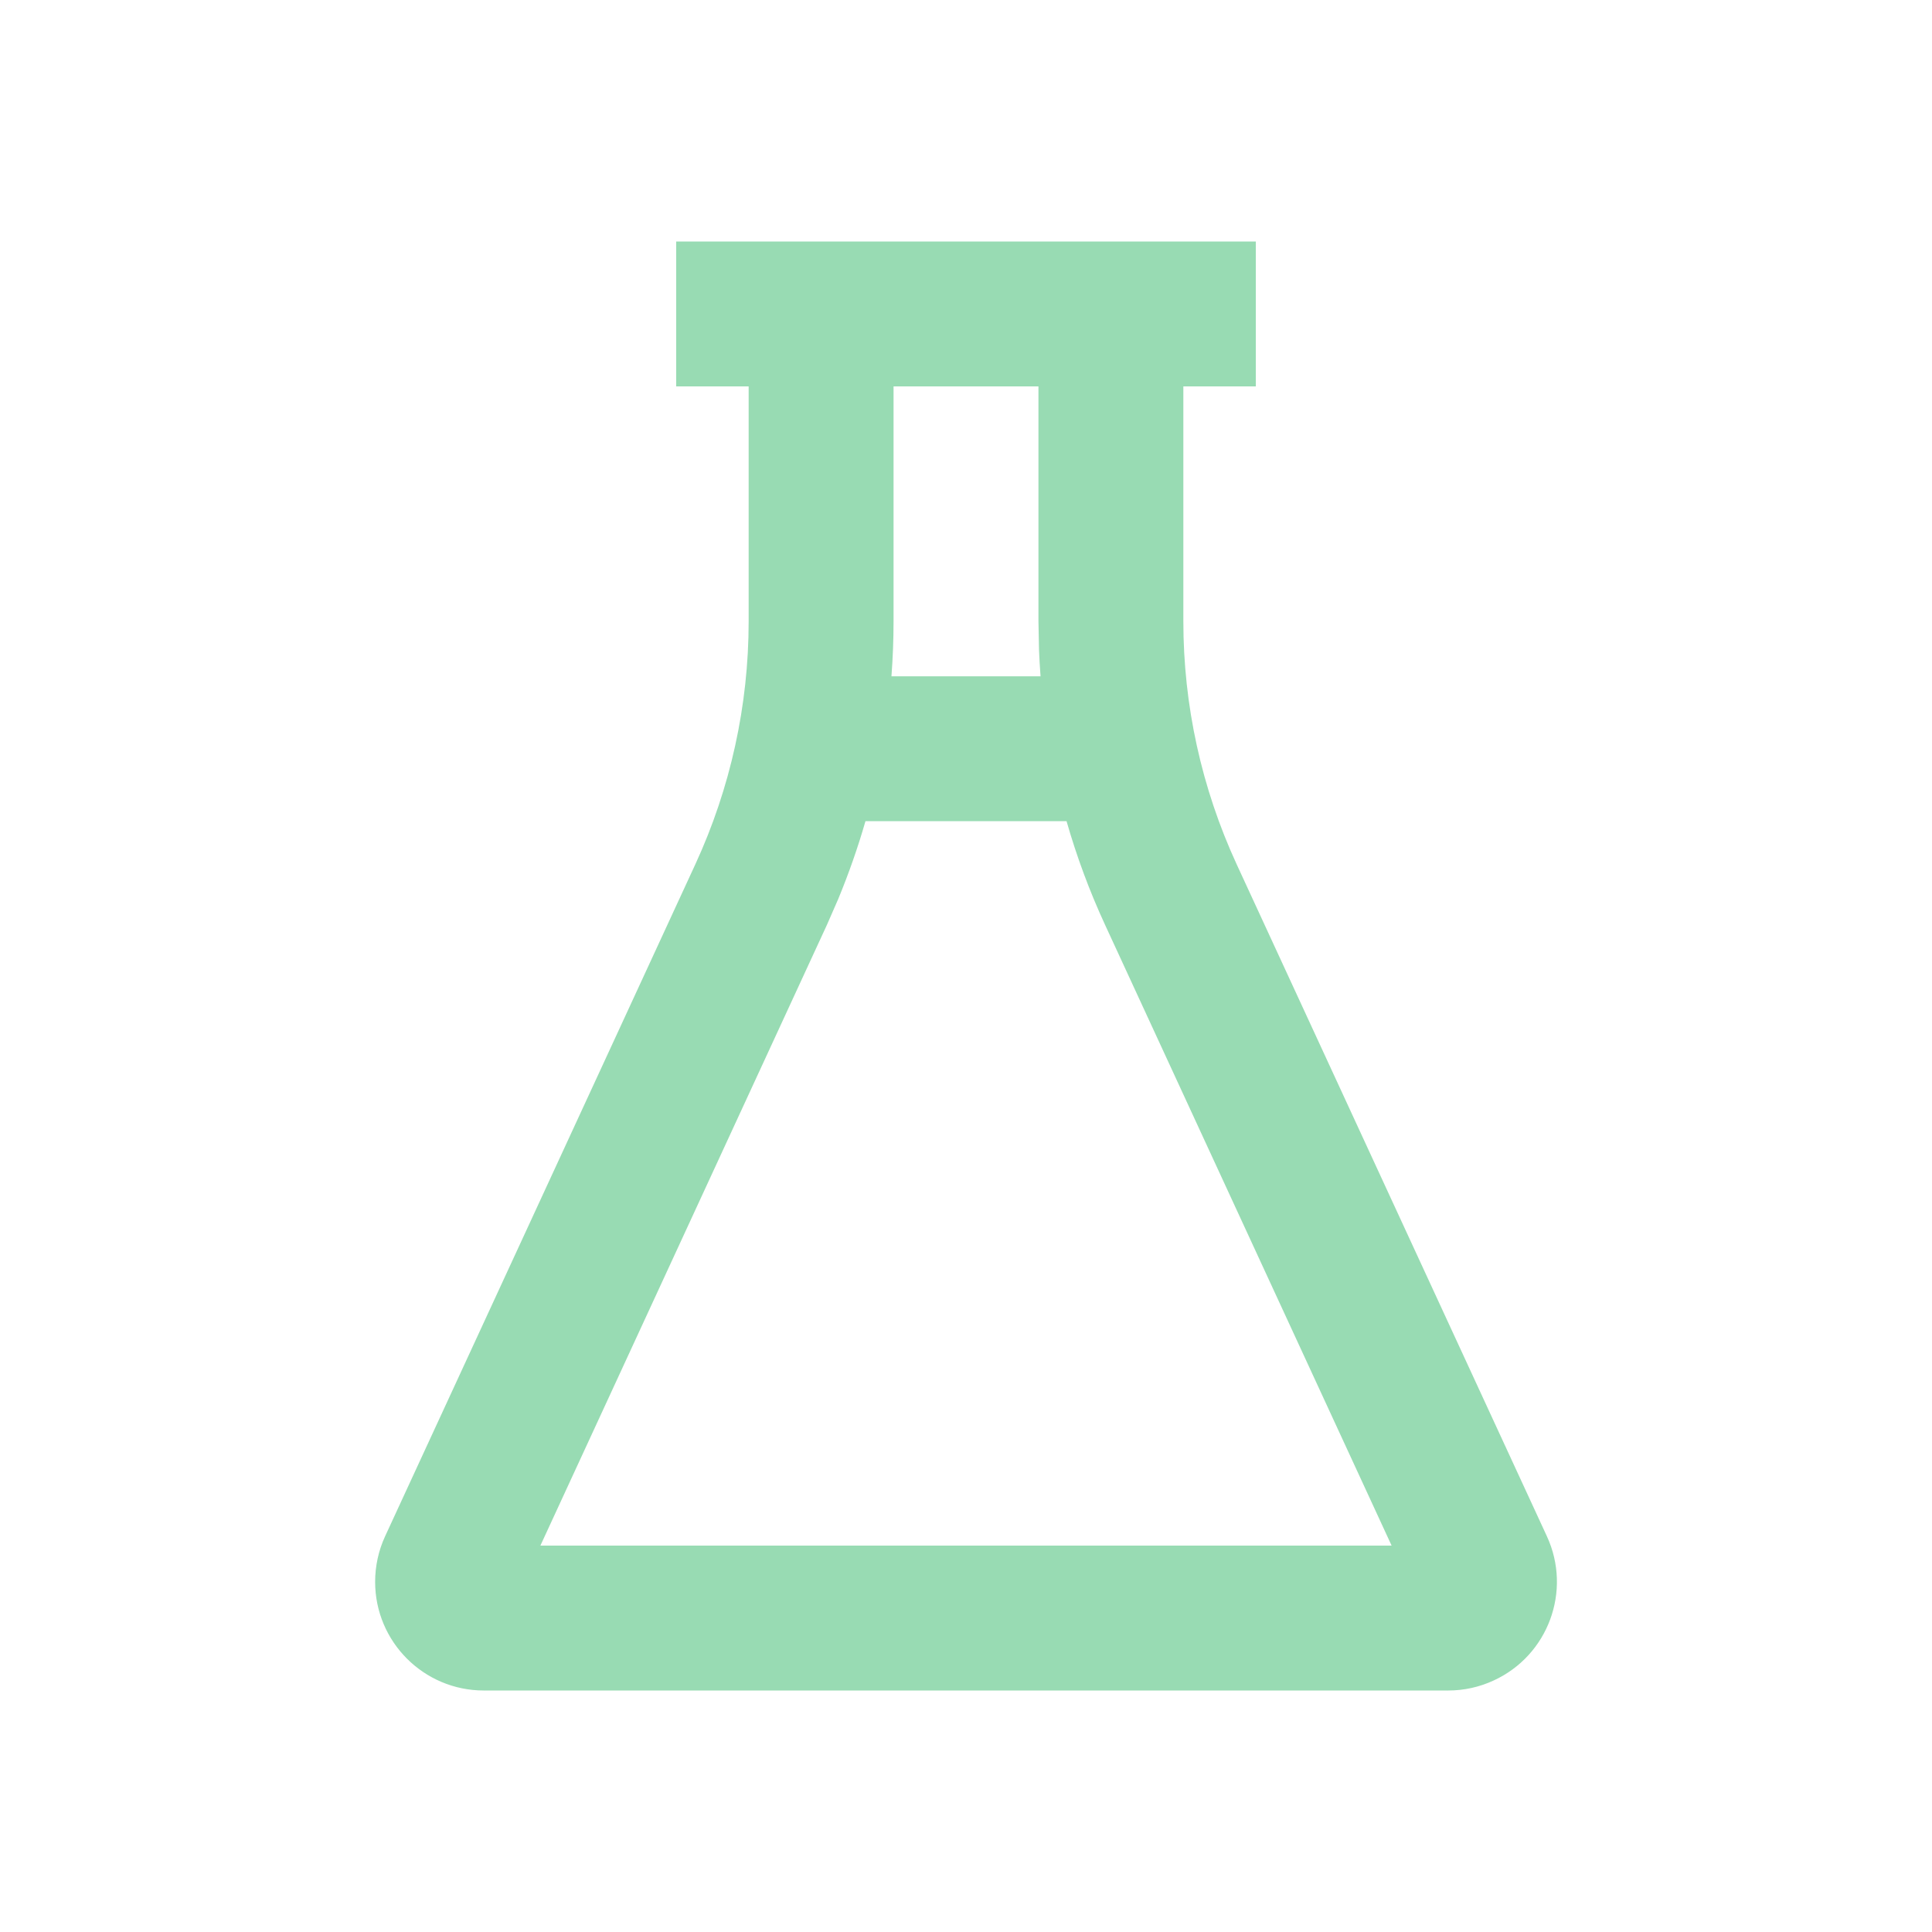
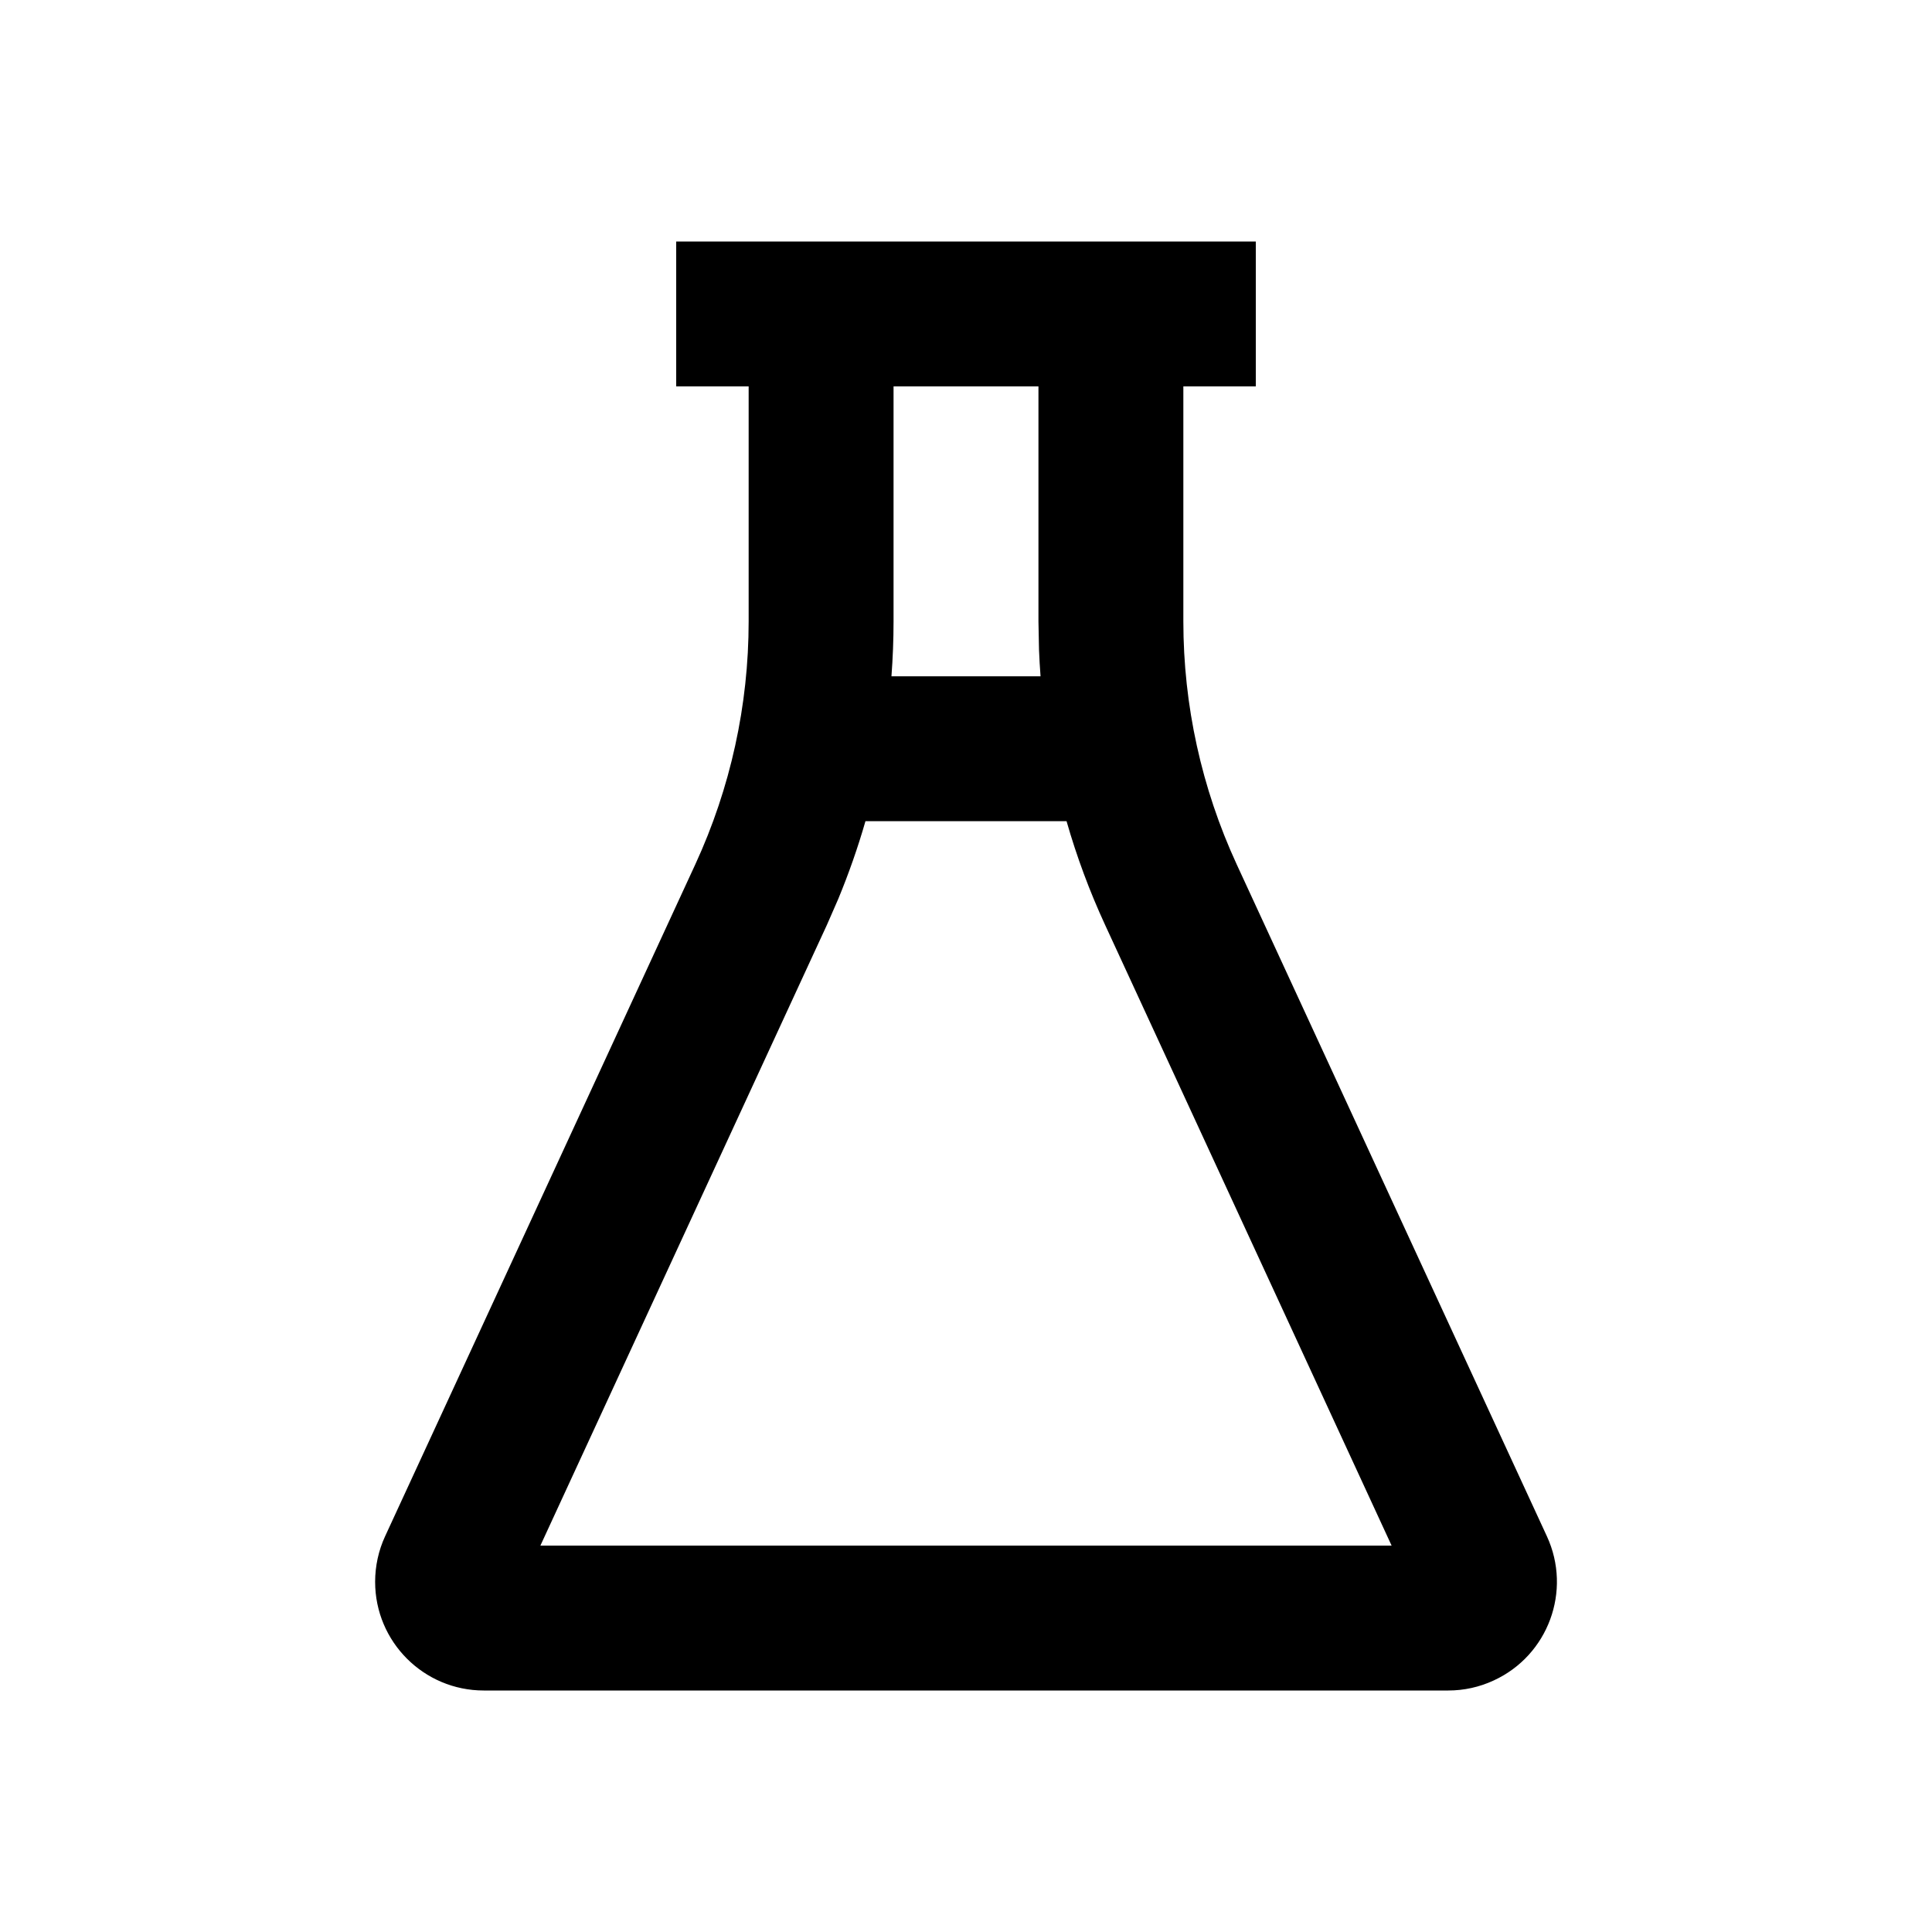
- <svg xmlns="http://www.w3.org/2000/svg" width="24" height="24" viewBox="0 0 24 24" fill="none">
-   <g opacity="0.7">
-     <path d="M15.6 3V4.8H14.7V7.719C14.7 8.761 14.926 9.79 15.362 10.736L19.216 19.084C19.529 19.762 19.232 20.564 18.556 20.875C18.378 20.958 18.186 21 17.99 21H6.01C5.264 21 4.66 20.395 4.66 19.65C4.66 19.455 4.702 19.261 4.784 19.084L8.638 10.736C9.074 9.79 9.3 8.761 9.3 7.719V4.8H8.4V3H15.6ZM13.249 10.201H10.751C10.657 10.528 10.544 10.85 10.414 11.165L10.272 11.49L6.713 19.2H17.287L13.728 11.49C13.535 11.072 13.375 10.641 13.249 10.201ZM11.1 7.719C11.1 7.946 11.091 8.174 11.074 8.401H12.926C12.917 8.292 12.912 8.183 12.907 8.073L12.9 7.719V4.8H11.1V7.719Z" fill="#6CCC93" />
+ <svg xmlns="http://www.w3.org/2000/svg" width="24" height="24" viewBox="0 0 24 24" fill="currentColor">
+   <g>
+     <path d="M15.6 3V4.8H14.7V7.719C14.7 8.761 14.926 9.79 15.362 10.736L19.216 19.084C19.529 19.762 19.232 20.564 18.556 20.875C18.378 20.958 18.186 21 17.99 21H6.01C5.264 21 4.66 20.395 4.66 19.65C4.66 19.455 4.702 19.261 4.784 19.084L8.638 10.736C9.074 9.79 9.3 8.761 9.3 7.719V4.8H8.4V3H15.6ZM13.249 10.201H10.751C10.657 10.528 10.544 10.85 10.414 11.165L10.272 11.49L6.713 19.2H17.287L13.728 11.49C13.535 11.072 13.375 10.641 13.249 10.201ZM11.1 7.719C11.1 7.946 11.091 8.174 11.074 8.401H12.926C12.917 8.292 12.912 8.183 12.907 8.073L12.9 7.719V4.8H11.1V7.719Z" fill="currentColor" />
  </g>
</svg>
